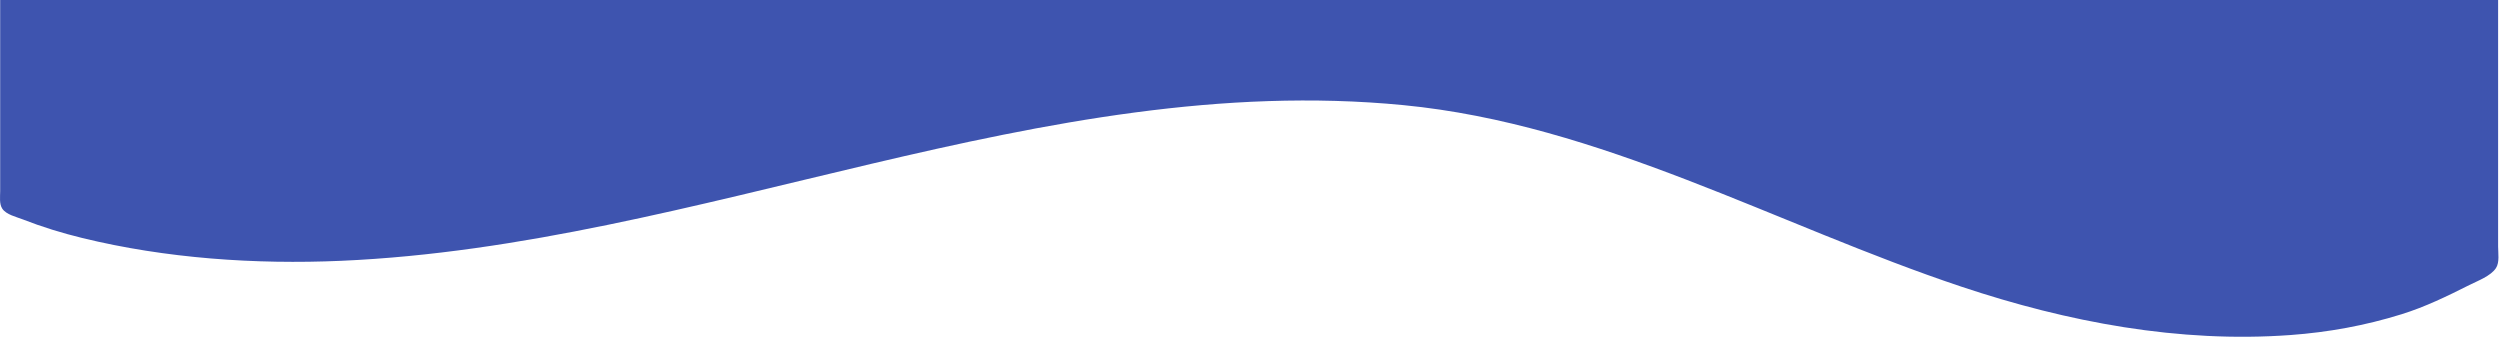
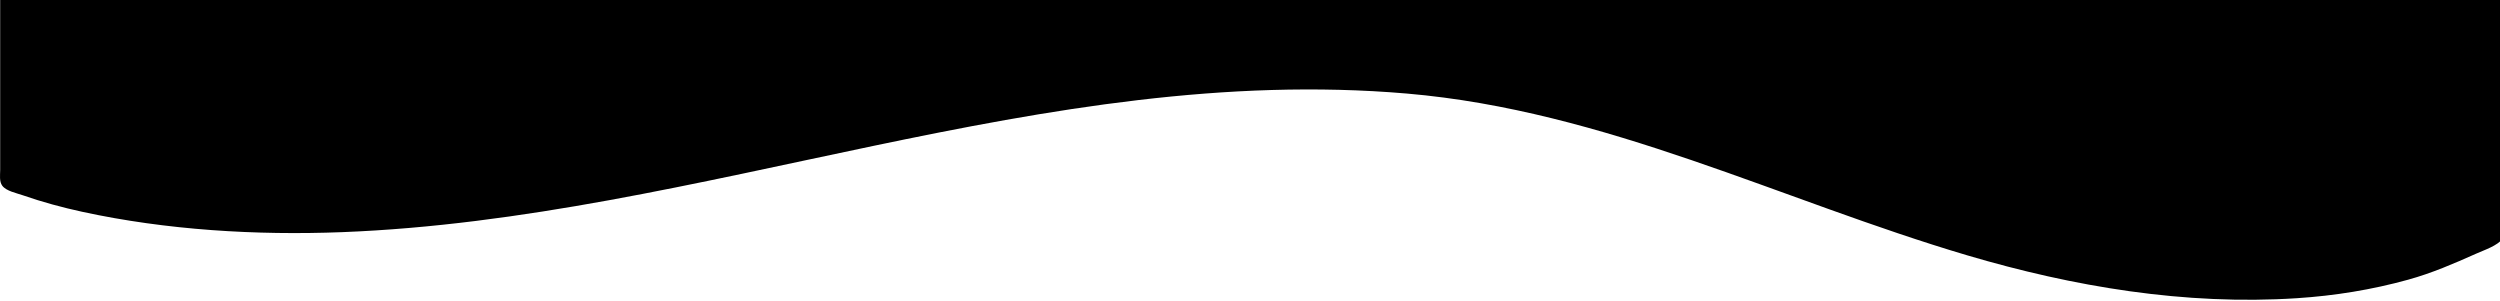
- <svg xmlns="http://www.w3.org/2000/svg" width="1217" height="164" viewBox="0 0 1217 164" fill="none">
-   <path d="M0.085 0V74V93C0.086 95.665 -0.44 99.234 1.113 101.582C3.051 104.512 7.994 105.584 11.085 106.797C20.485 110.488 30.276 113.476 40.085 115.87C80.766 125.8 124.31 128.79 166.085 126.961C340.479 119.324 506.986 34.117 683.085 51.17C779.3 60.487 864.776 109.542 955.085 139.645C1006.52 156.79 1060.81 167.067 1115.08 163.089C1133.48 161.74 1151.44 158.462 1169.08 152.975C1180.59 149.394 1191.35 144.157 1202.08 138.752C1206.09 136.732 1212.53 134.383 1215.05 130.471C1216.86 127.677 1216.08 123.162 1216.08 120V95V0H0.085Z" fill="#3E54AF" />
+ <svg xmlns="http://www.w3.org/2000/svg" width="1916" height="230" viewBox="0 0 1916 230" fill="currentColor">
+   <path d="M0.134 0V103.702V130.328C0.136 134.063 -0.695 139.065 1.757 142.355C4.816 146.461 12.62 147.963 17.499 149.663C32.339 154.836 47.795 159.023 63.279 162.378C127.498 176.294 196.238 180.484 262.185 177.921C537.487 167.218 800.338 47.811 1078.33 71.708C1230.22 84.765 1365.15 153.51 1507.72 195.696C1588.92 219.722 1674.62 234.124 1760.3 228.55C1789.34 226.659 1817.69 222.066 1845.54 214.376C1863.71 209.358 1880.7 202.019 1897.64 194.444C1903.97 191.614 1914.13 188.322 1918.11 182.839C1920.97 178.924 1919.74 172.597 1919.74 168.166V133.131V0H0.134Z" />
</svg>
